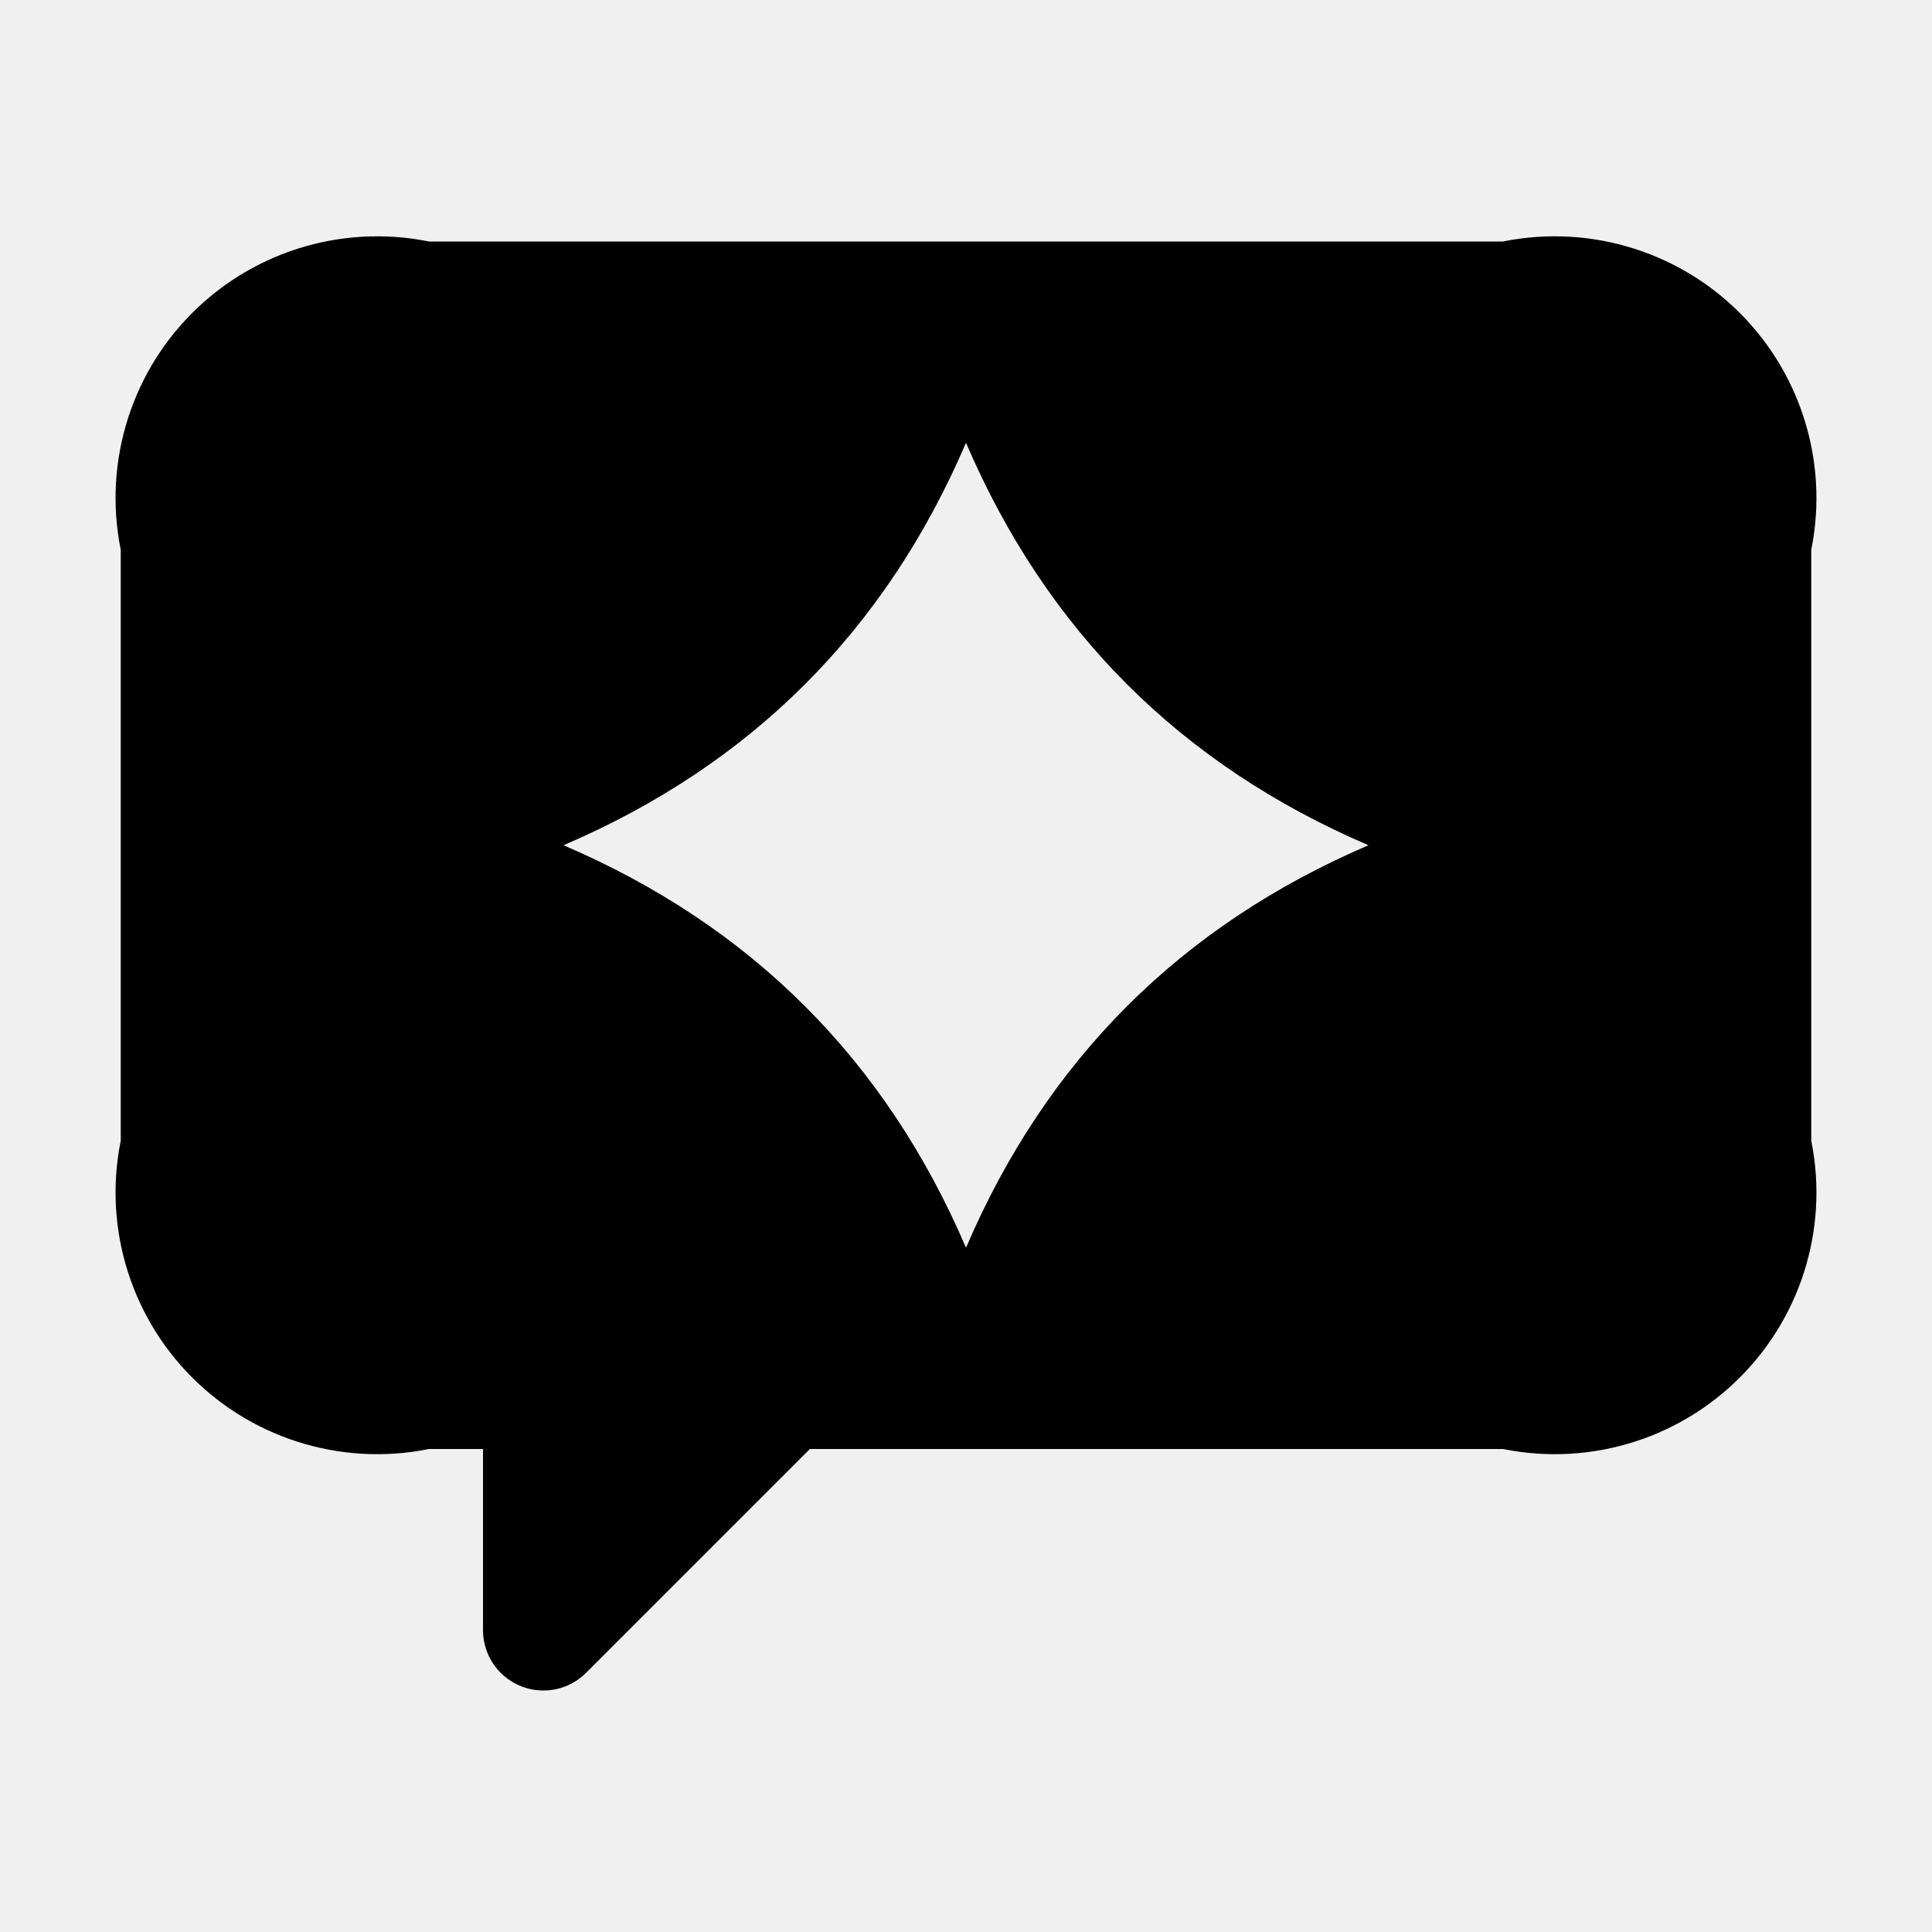
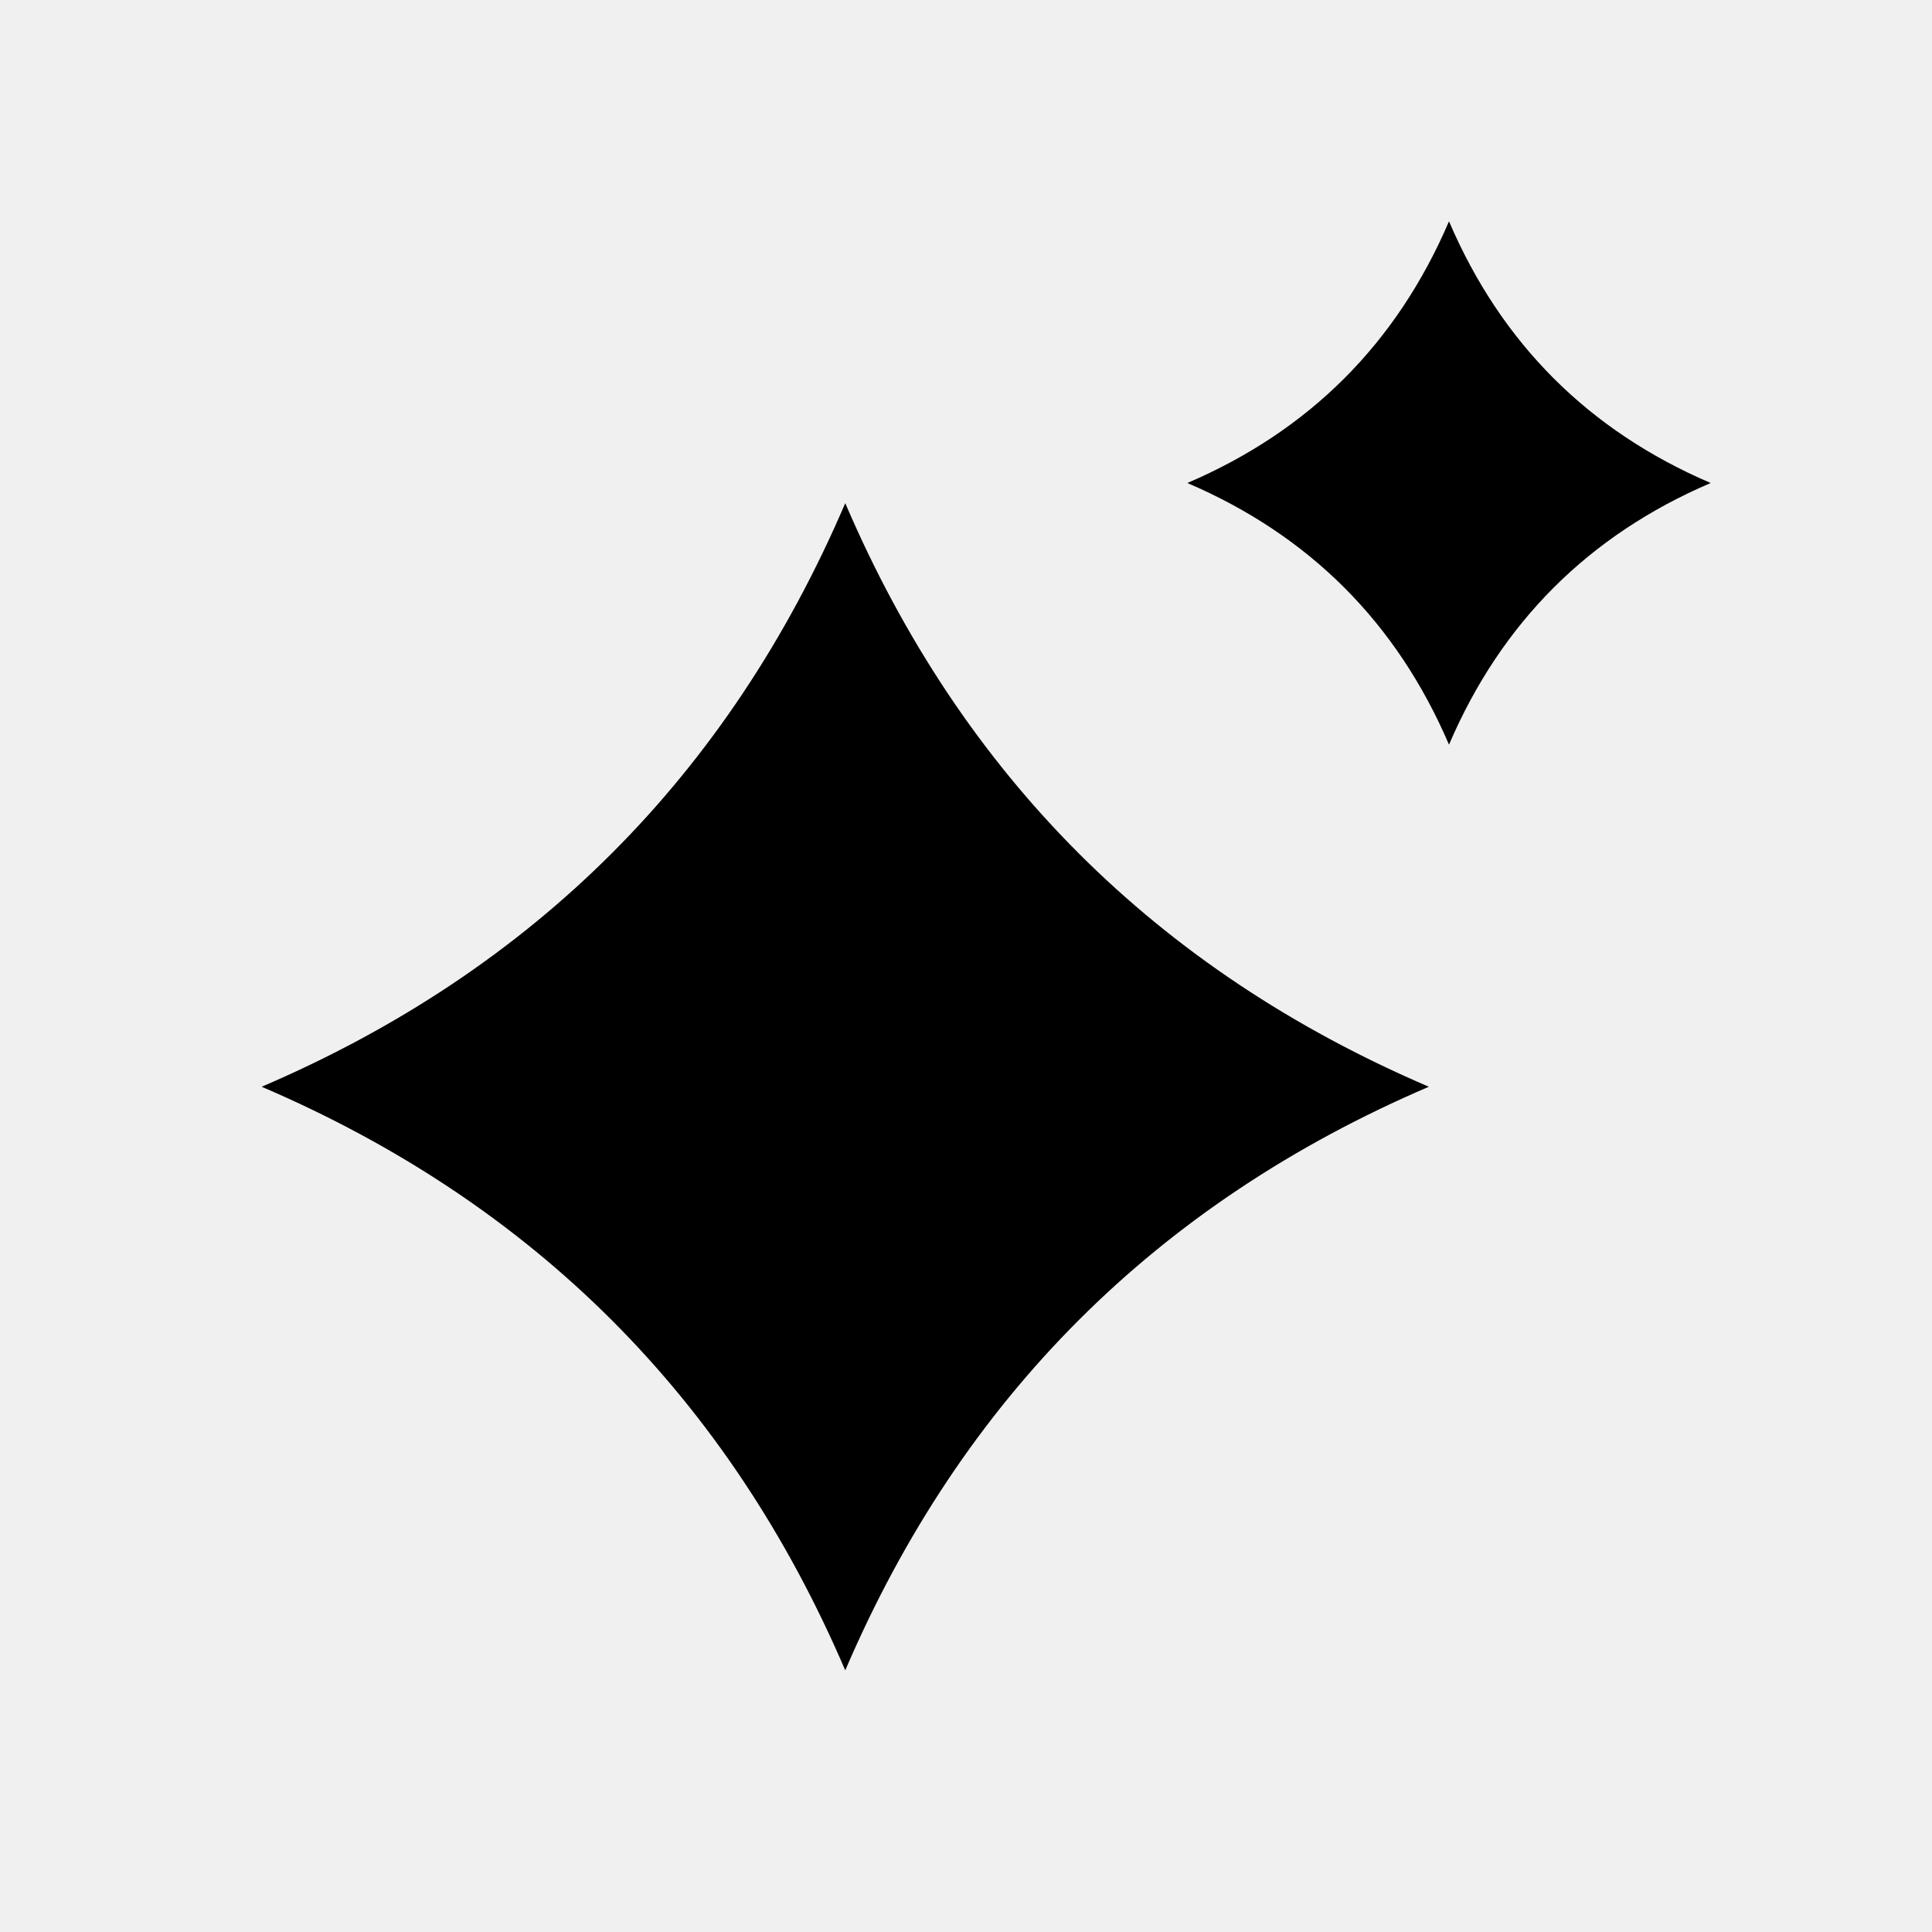
<svg xmlns="http://www.w3.org/2000/svg" width="16" height="16" viewBox="0 0 16 16" fill="none" stroke="currentColor" stroke-width="1" stroke-linecap="round" stroke-linejoin="round">
-   <mask id="k-spark-16" maskUnits="userSpaceOnUse" x="0" y="0" width="16" height="16">
-     <rect width="16" height="16" fill="#fff" />
-     <path d="M8 3.667Q9 6 11.333 7Q9 8 8 10.333Q7 8 4.667 7Q7 6 8 3.667Z" fill="#000" stroke="none" />
-   </mask>
-   <g mask="url(#k-spark-16)">
-     <path d="M3.5 2.5H12.5A1.667 1.667 0 0 1 14.5 4.5V9.5A1.667 1.667 0 0 1 12.5 11.5H6.5L4.5 13.5V11.5H3.5A1.667 1.667 0 0 1 1.5 9.5V4.5A1.667 1.667 0 0 1 3.5 2.5Z" fill="currentColor" stroke="none" />
-   </g>
-   <path d="M3.5 2.5H12.5A1.667 1.667 0 0 1 14.5 4.5V9.5A1.667 1.667 0 0 1 12.5 11.5H6.5L4.5 13.5V11.5H3.5A1.667 1.667 0 0 1 1.5 9.5V4.5A1.667 1.667 0 0 1 3.5 2.5Z" />
+   <path d="M7 4.167Q8.45 7.55 11.833 9Q8.45 10.45 7 13.833Q5.55 10.45 2.167 9Q5.55 7.55 7 4.167Z" fill="currentColor" stroke="none" />
+   <path d="M12 1.833Q12.65 3.35 14.167 4Q12.65 4.65 12 6.167Q11.35 4.65 9.833 4Q11.35 3.35 12 1.833Z" fill="currentColor" stroke="none" />
</svg>
